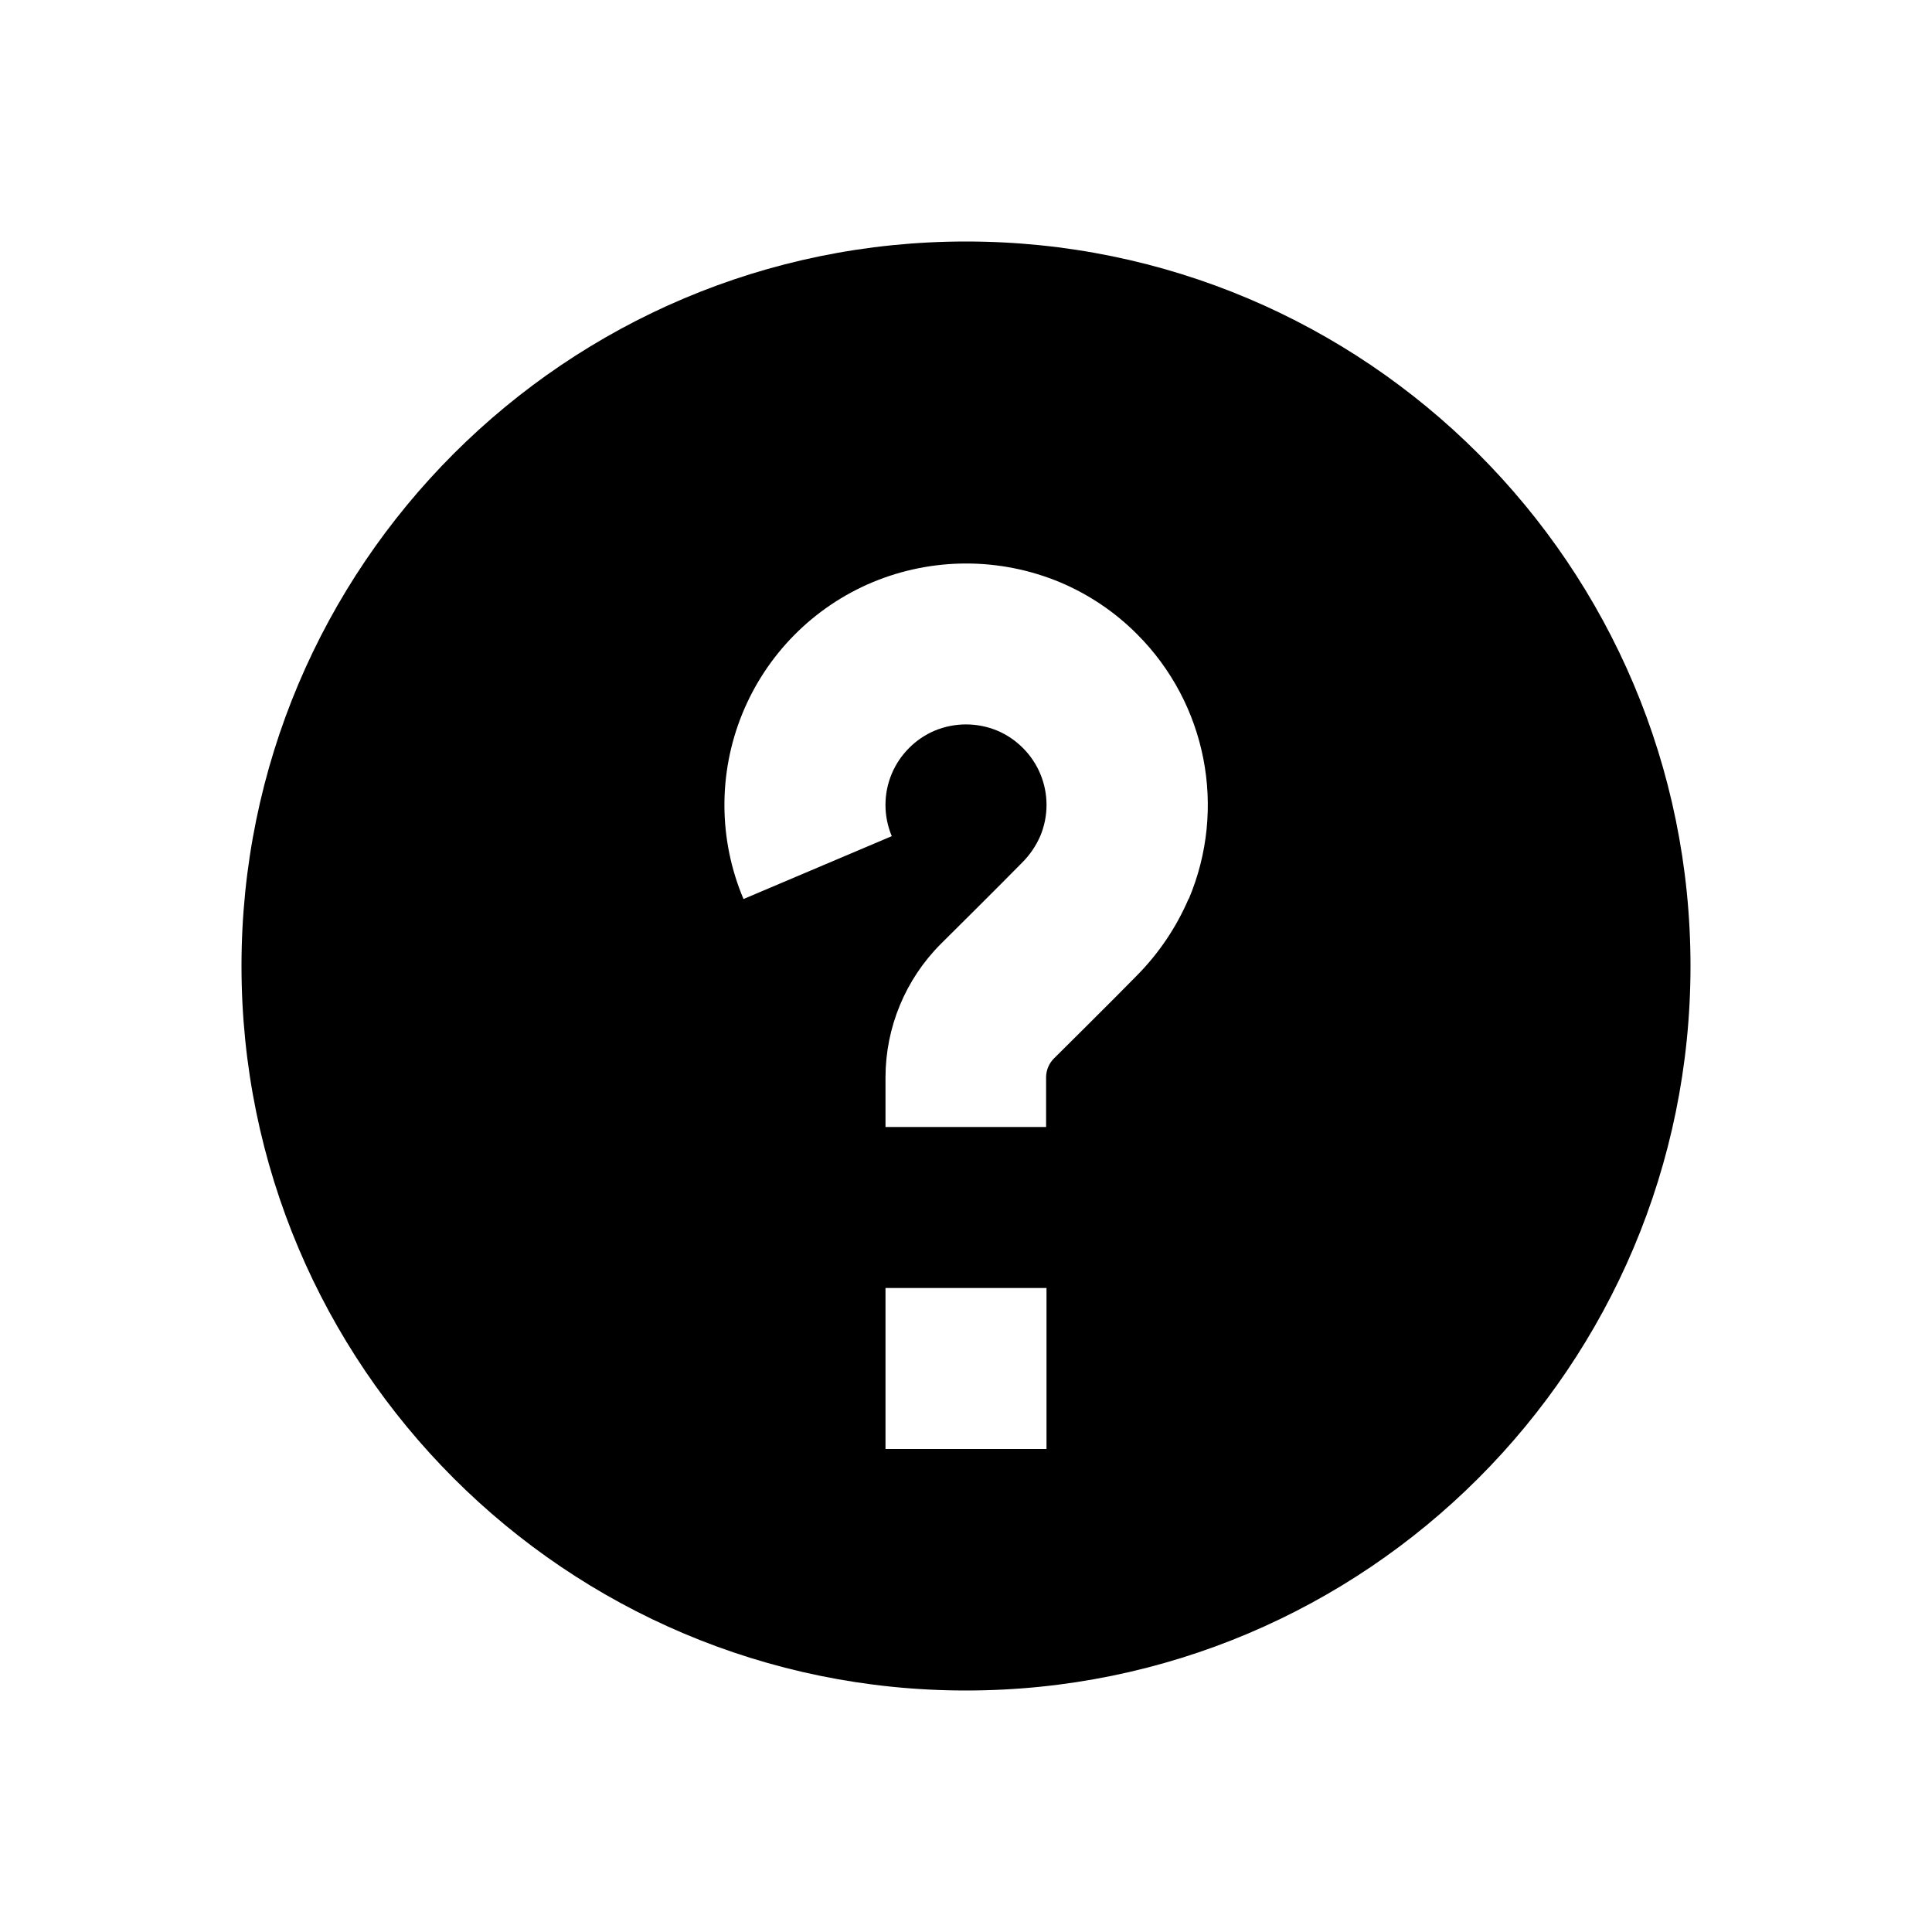
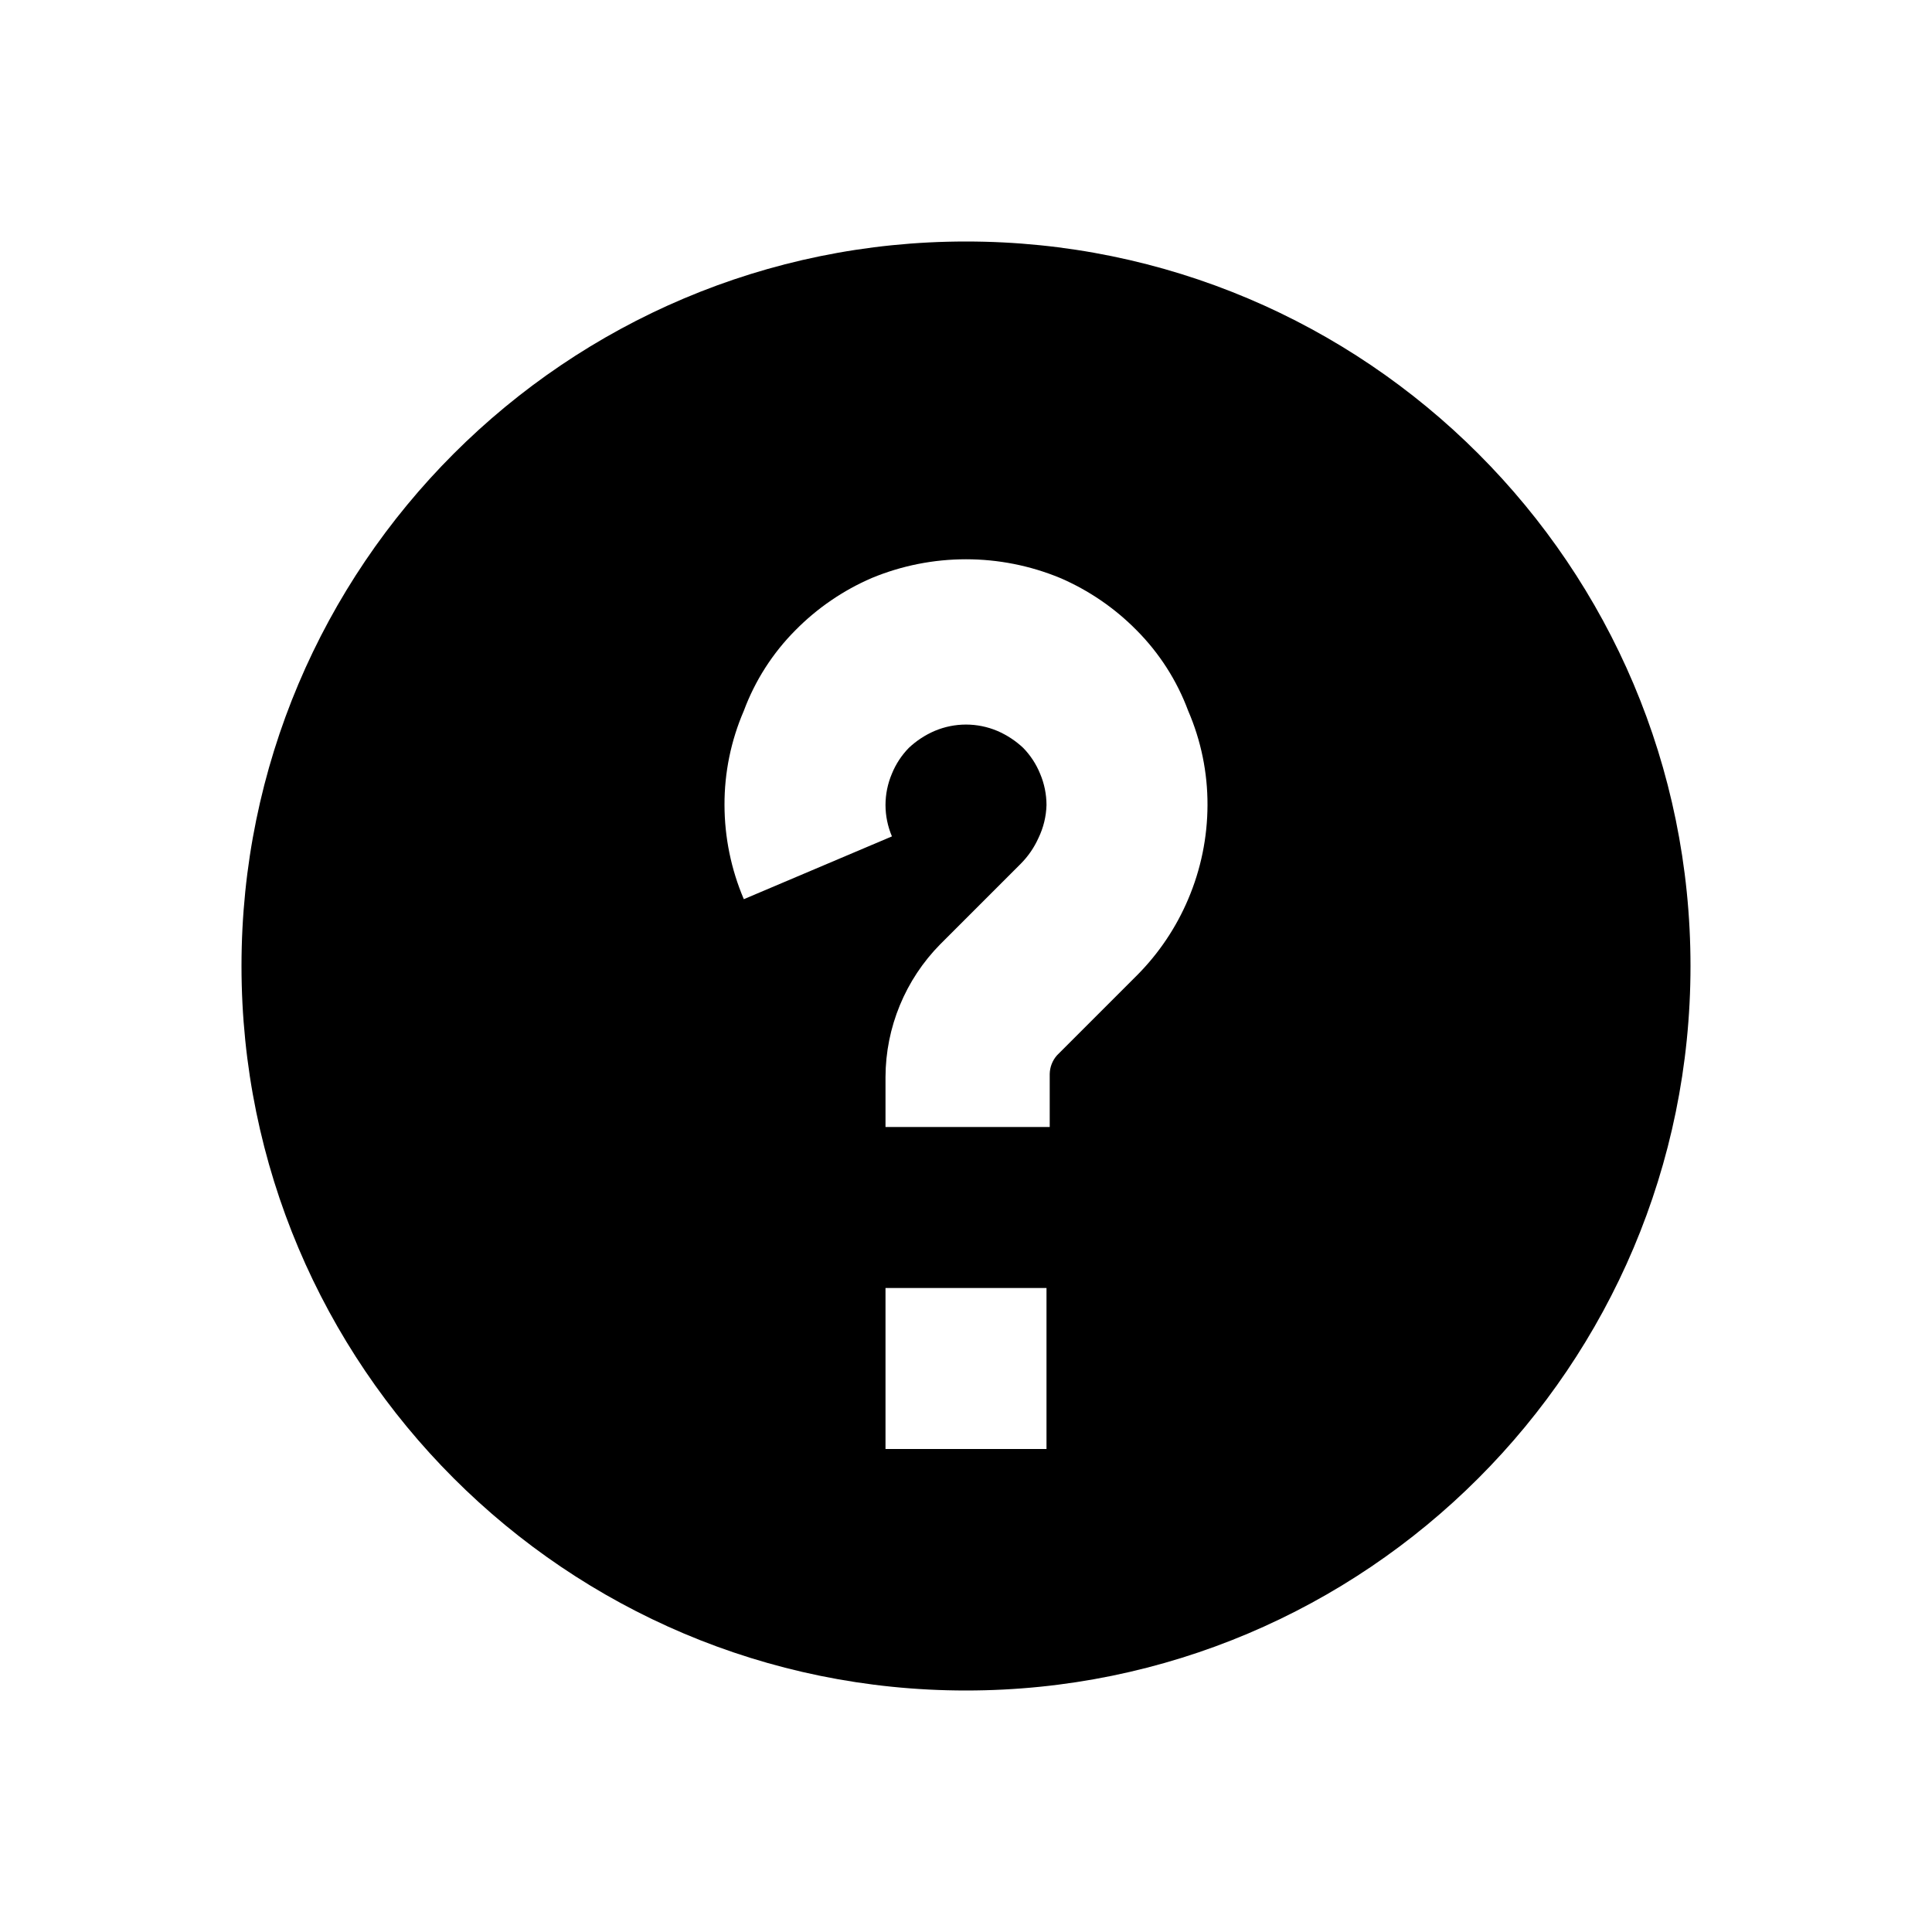
<svg xmlns="http://www.w3.org/2000/svg" viewBox="0 0 24 24">
-   <path d="M12,3a9,9,0,1,0,9,9A9,9,0,0,0,12,3Zm1,15H11V16h2Zm1.764-6.832a3.088,3.088,0,0,1-.634.943c-.256.263-1.035,1.035-1.035,1.035a.333.333,0,0,0-.1.233V14H11v-.621a2.349,2.349,0,0,1,.684-1.65s.765-.759,1.015-1.015a1.07,1.07,0,0,0,.223-.327,1,1,0,0,0,0-.776,1,1,0,0,0-.216-.32.993.993,0,0,0-.316-.214,1.014,1.014,0,0,0-.78,0,.993.993,0,0,0-.316.214,1,1,0,0,0-.216.32,1,1,0,0,0,0,.776l-1.842.781a3,3,0,0,1,1.6-3.934,3.027,3.027,0,0,1,2.334,0,2.986,2.986,0,0,1,.955.644,3,3,0,0,1,.642,3.29Z" />
+   <path d="M12,3a9,9,0,1,0,9,9A9,9,0,0,0,12,3Zm1,15H11V16h2Zm1.76-6.83a3,3,0,0,1-.63.94l-1,1a.36.36,0,0,0-.09.23V14H11v-.62a2.36,2.36,0,0,1,.68-1.65l1-1a1.08,1.08,0,0,0,.22-.32A1,1,0,0,0,13,10a1,1,0,0,0-.08-.39,1,1,0,0,0-.21-.32,1.11,1.11,0,0,0-.32-.21,1,1,0,0,0-.78,0,1.11,1.11,0,0,0-.32.21,1,1,0,0,0-.21.32A1,1,0,0,0,11,10a1,1,0,0,0,.08.39l-1.84.78A3,3,0,0,1,9,10a2.92,2.92,0,0,1,.24-1.17,2.8,2.8,0,0,1,.64-1,3,3,0,0,1,.95-.65,3.06,3.06,0,0,1,2.34,0,3,3,0,0,1,.95.65,2.8,2.8,0,0,1,.64,1A2.92,2.92,0,0,1,15,10,3,3,0,0,1,14.76,11.17Z" />
  <path fill="none" stroke="#000" stroke-miterlimit="10" stroke-width=".5" d="M-12 -156H468V324H-12z" />
</svg>
